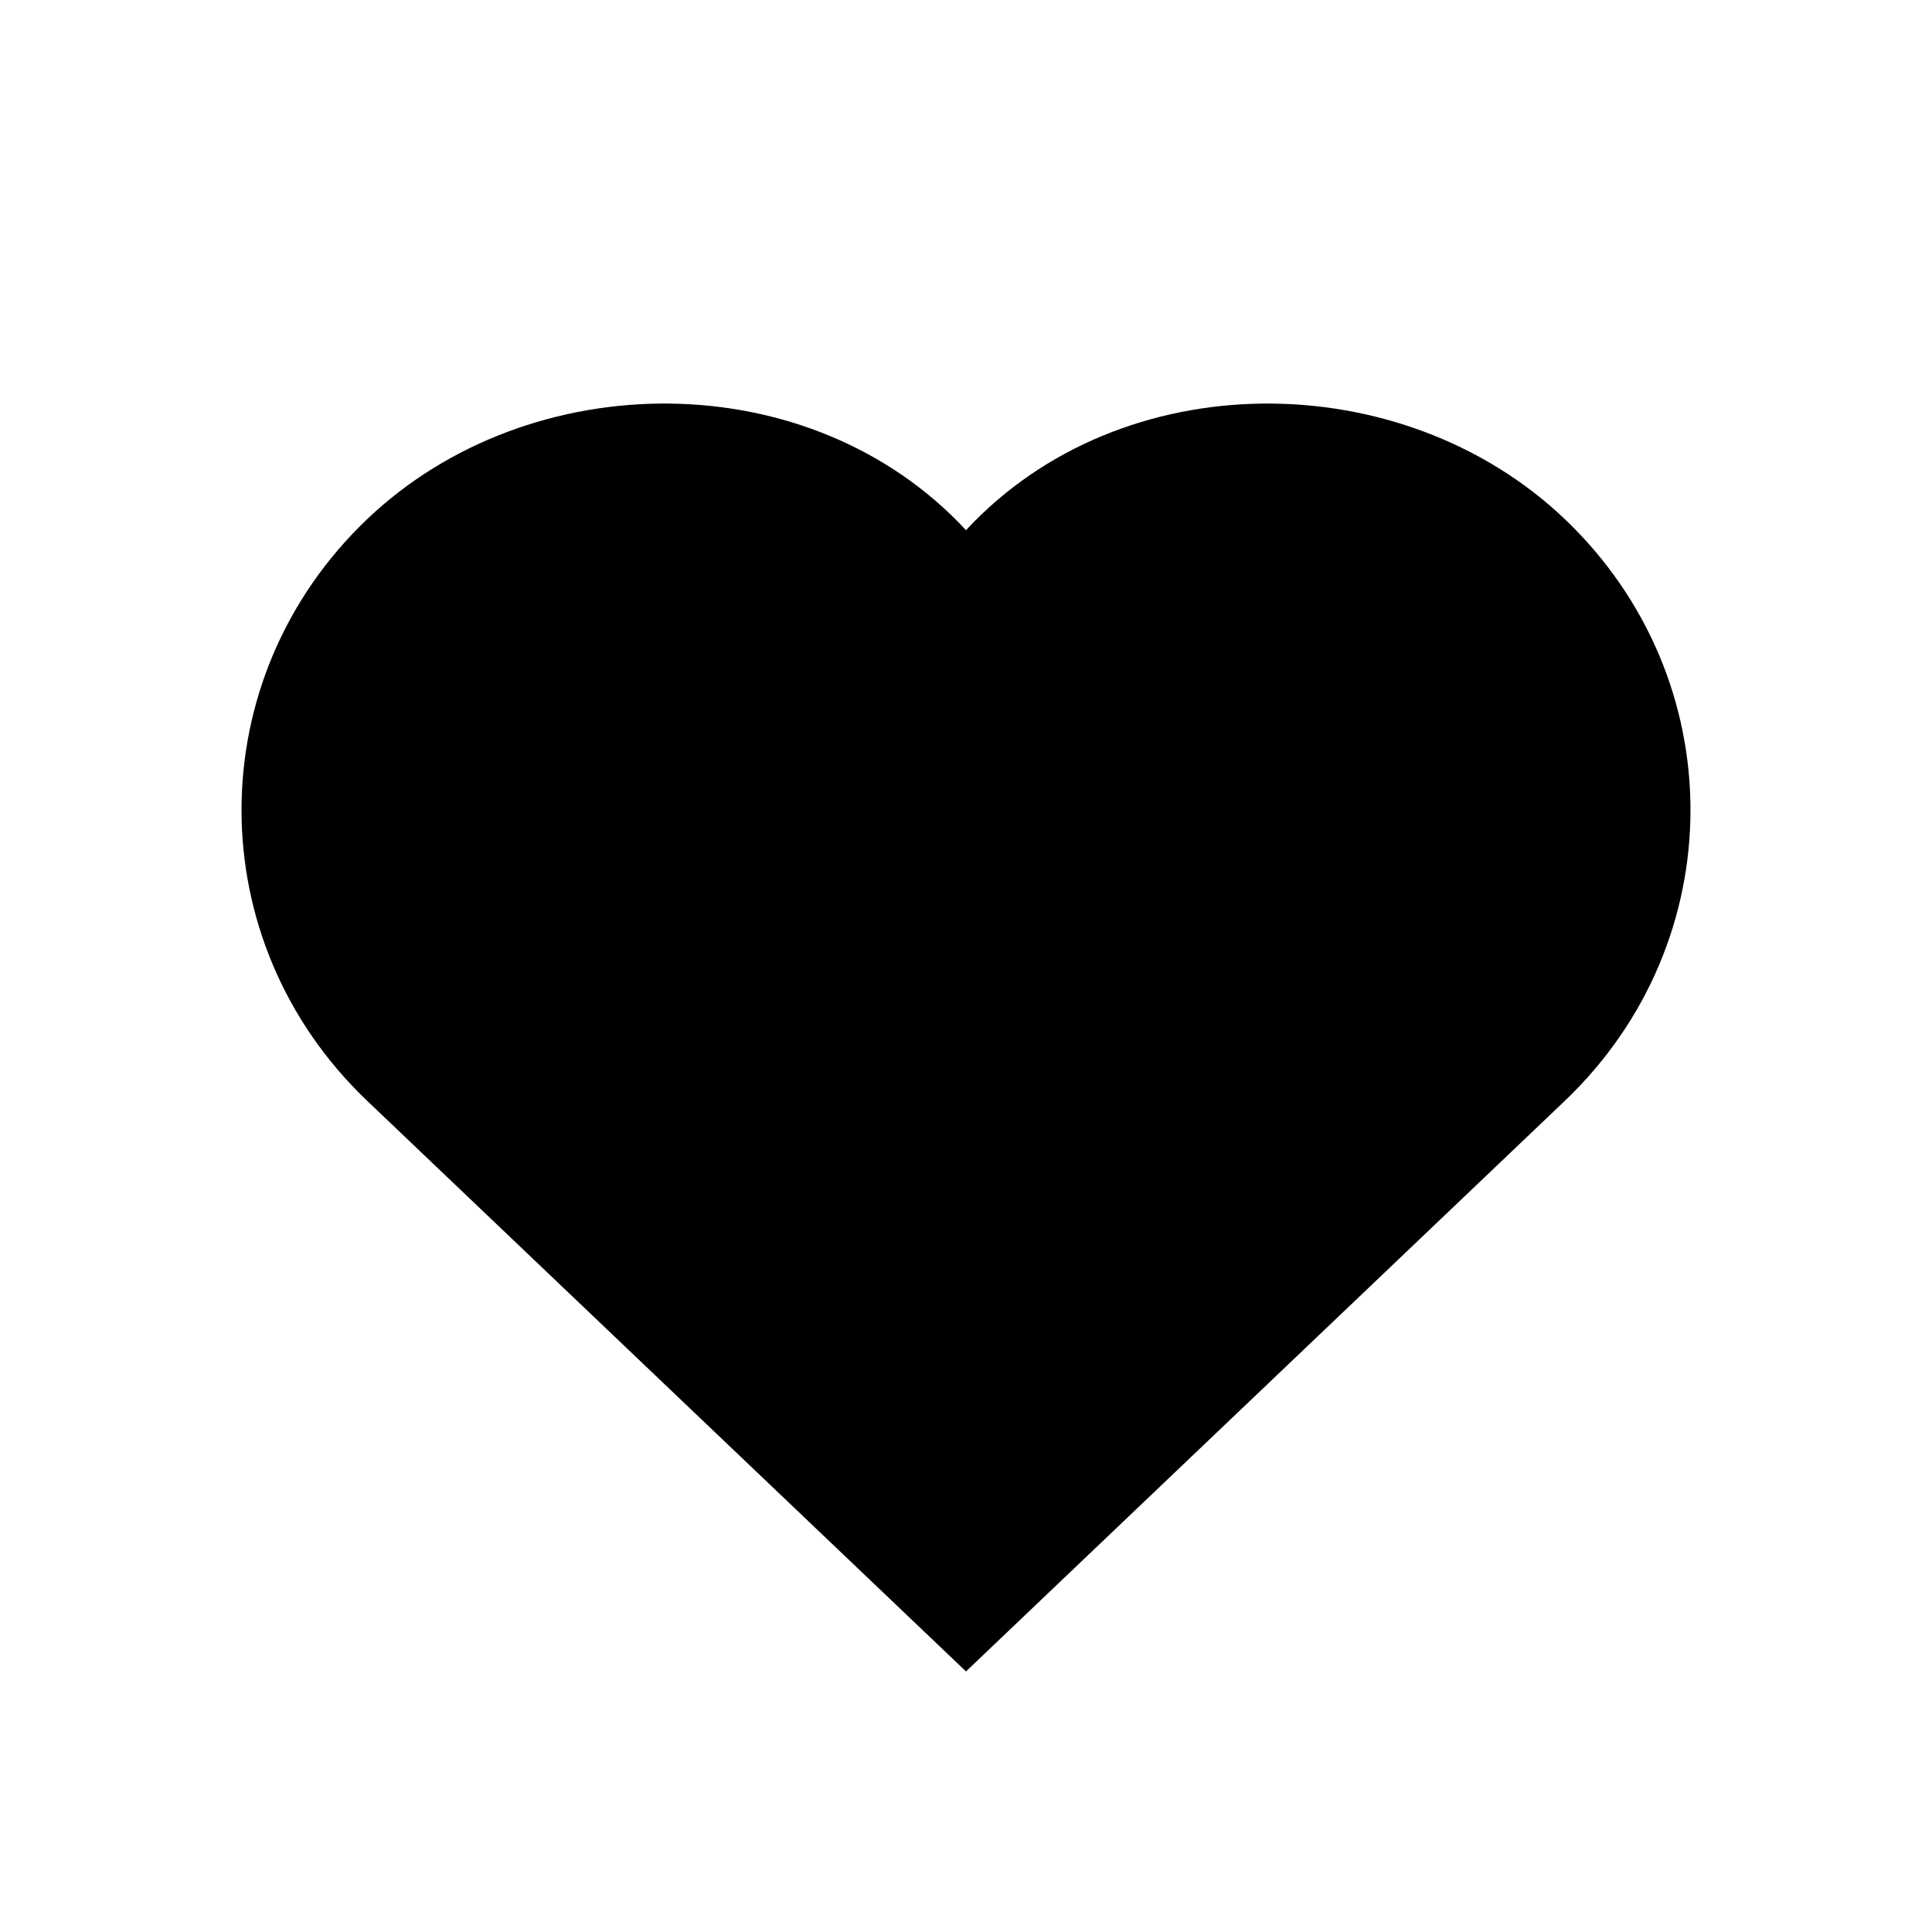
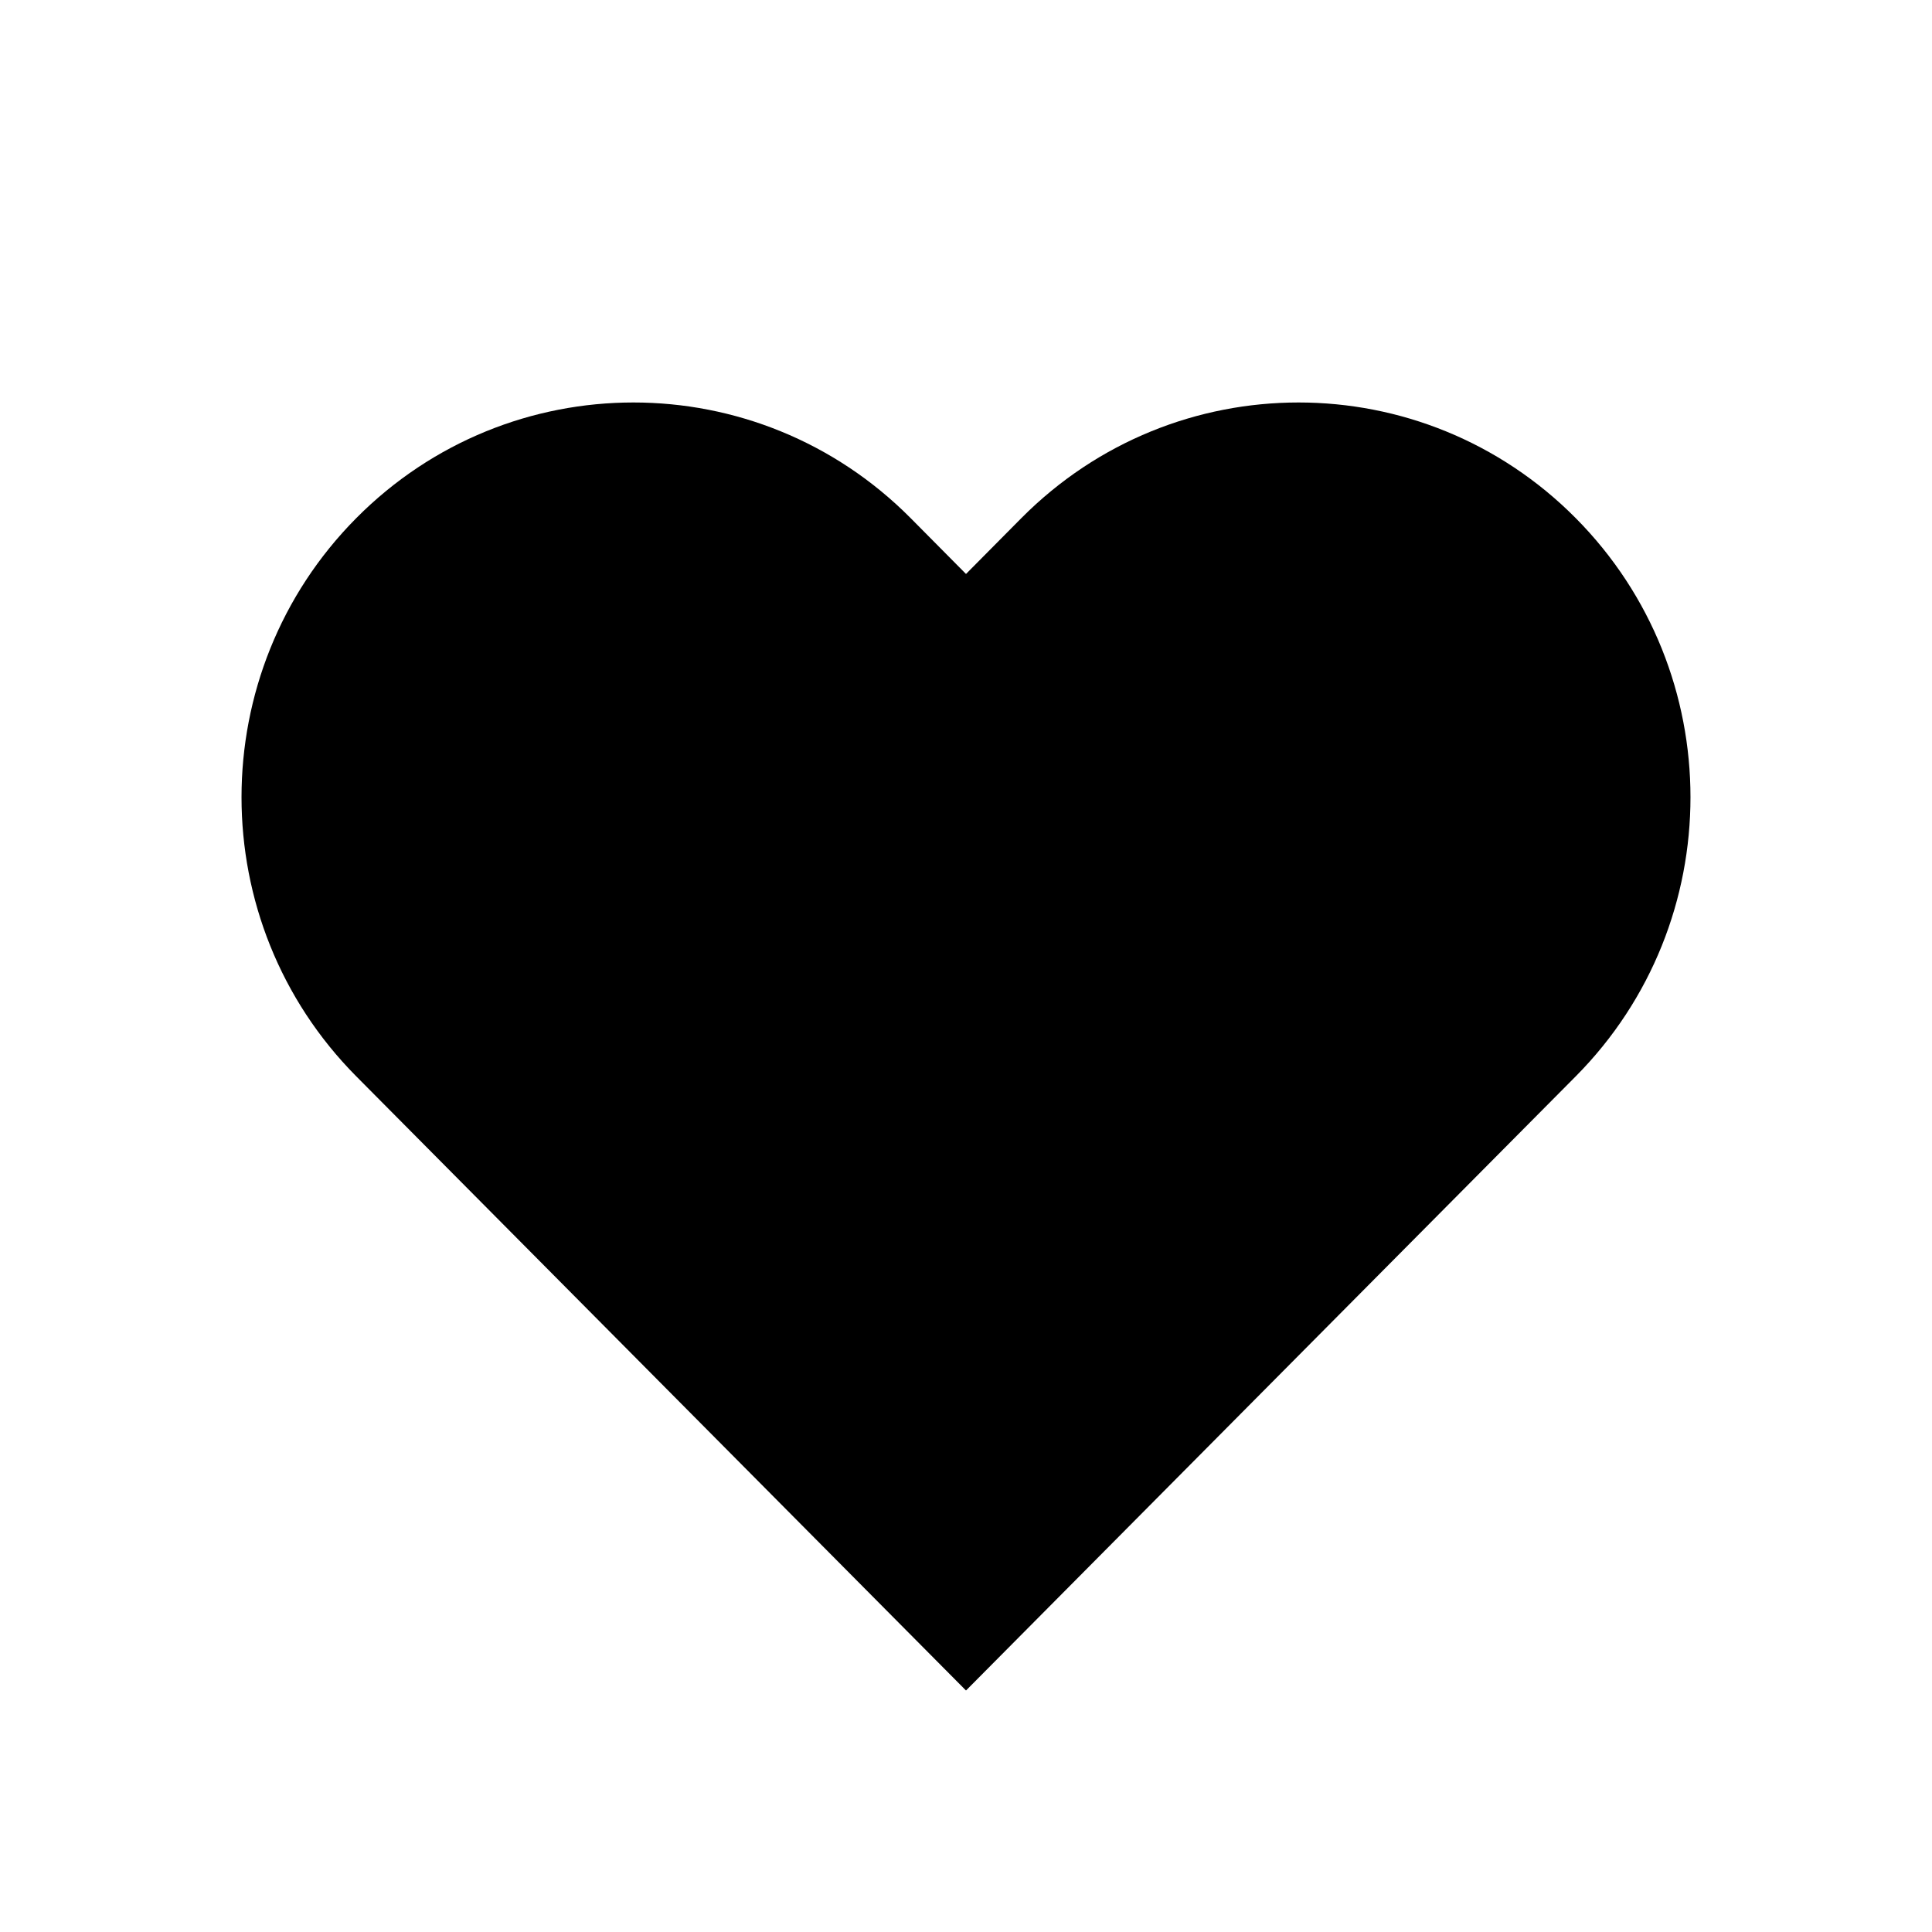
<svg xmlns="http://www.w3.org/2000/svg" width="24" height="24" viewBox="0 0 24 24" fill="none">
-   <path d="M12 20.763L4.561 13.675C2.48 11.691 2.48 8.433 4.561 6.449C6.583 4.522 10.067 4.502 12 6.586C13.933 4.502 17.417 4.522 19.439 6.449C21.52 8.433 21.52 11.691 19.439 13.675L12 20.763Z" fill="black" />
+   <path d="M12 7.13L11.312 6.436C9.41 4.521 6.327 4.521 4.426 6.436C2.525 8.351 2.525 11.456 4.426 13.371L12 21L19.574 13.371C21.475 11.456 21.475 8.351 19.574 6.436C17.673 4.521 14.59 4.521 12.688 6.436L12 7.13Z" fill="black" />
</svg>
